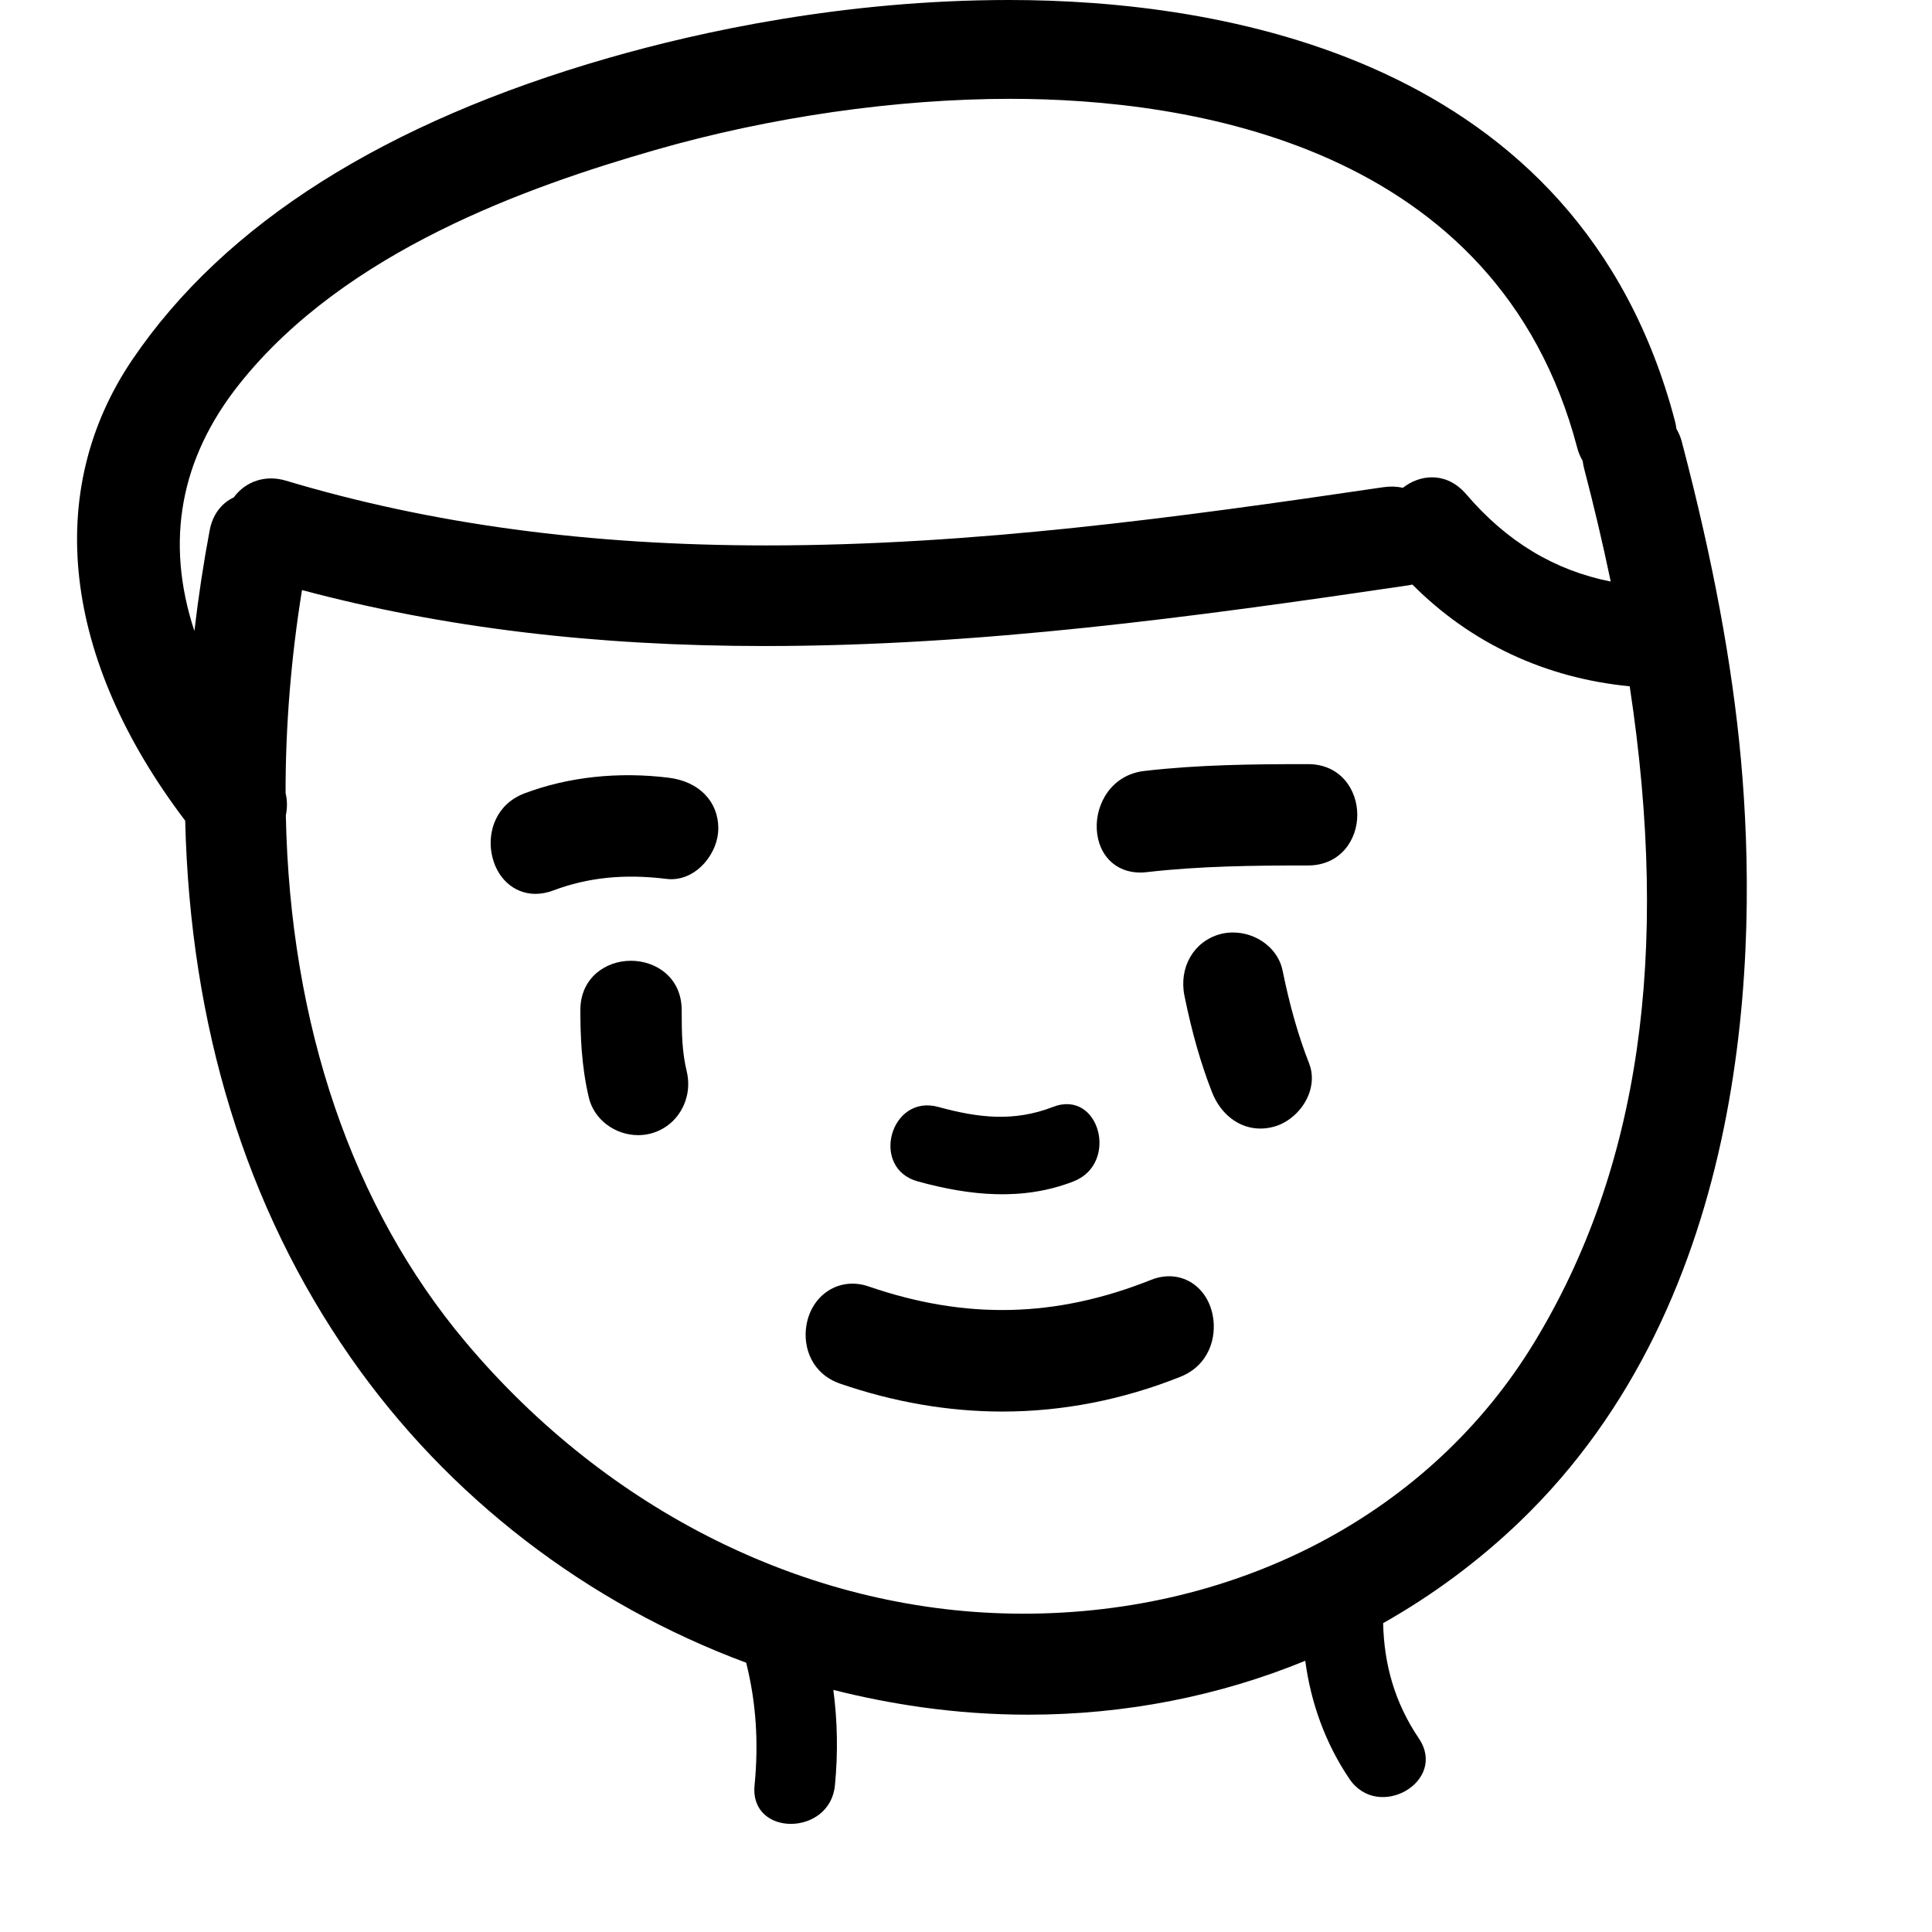
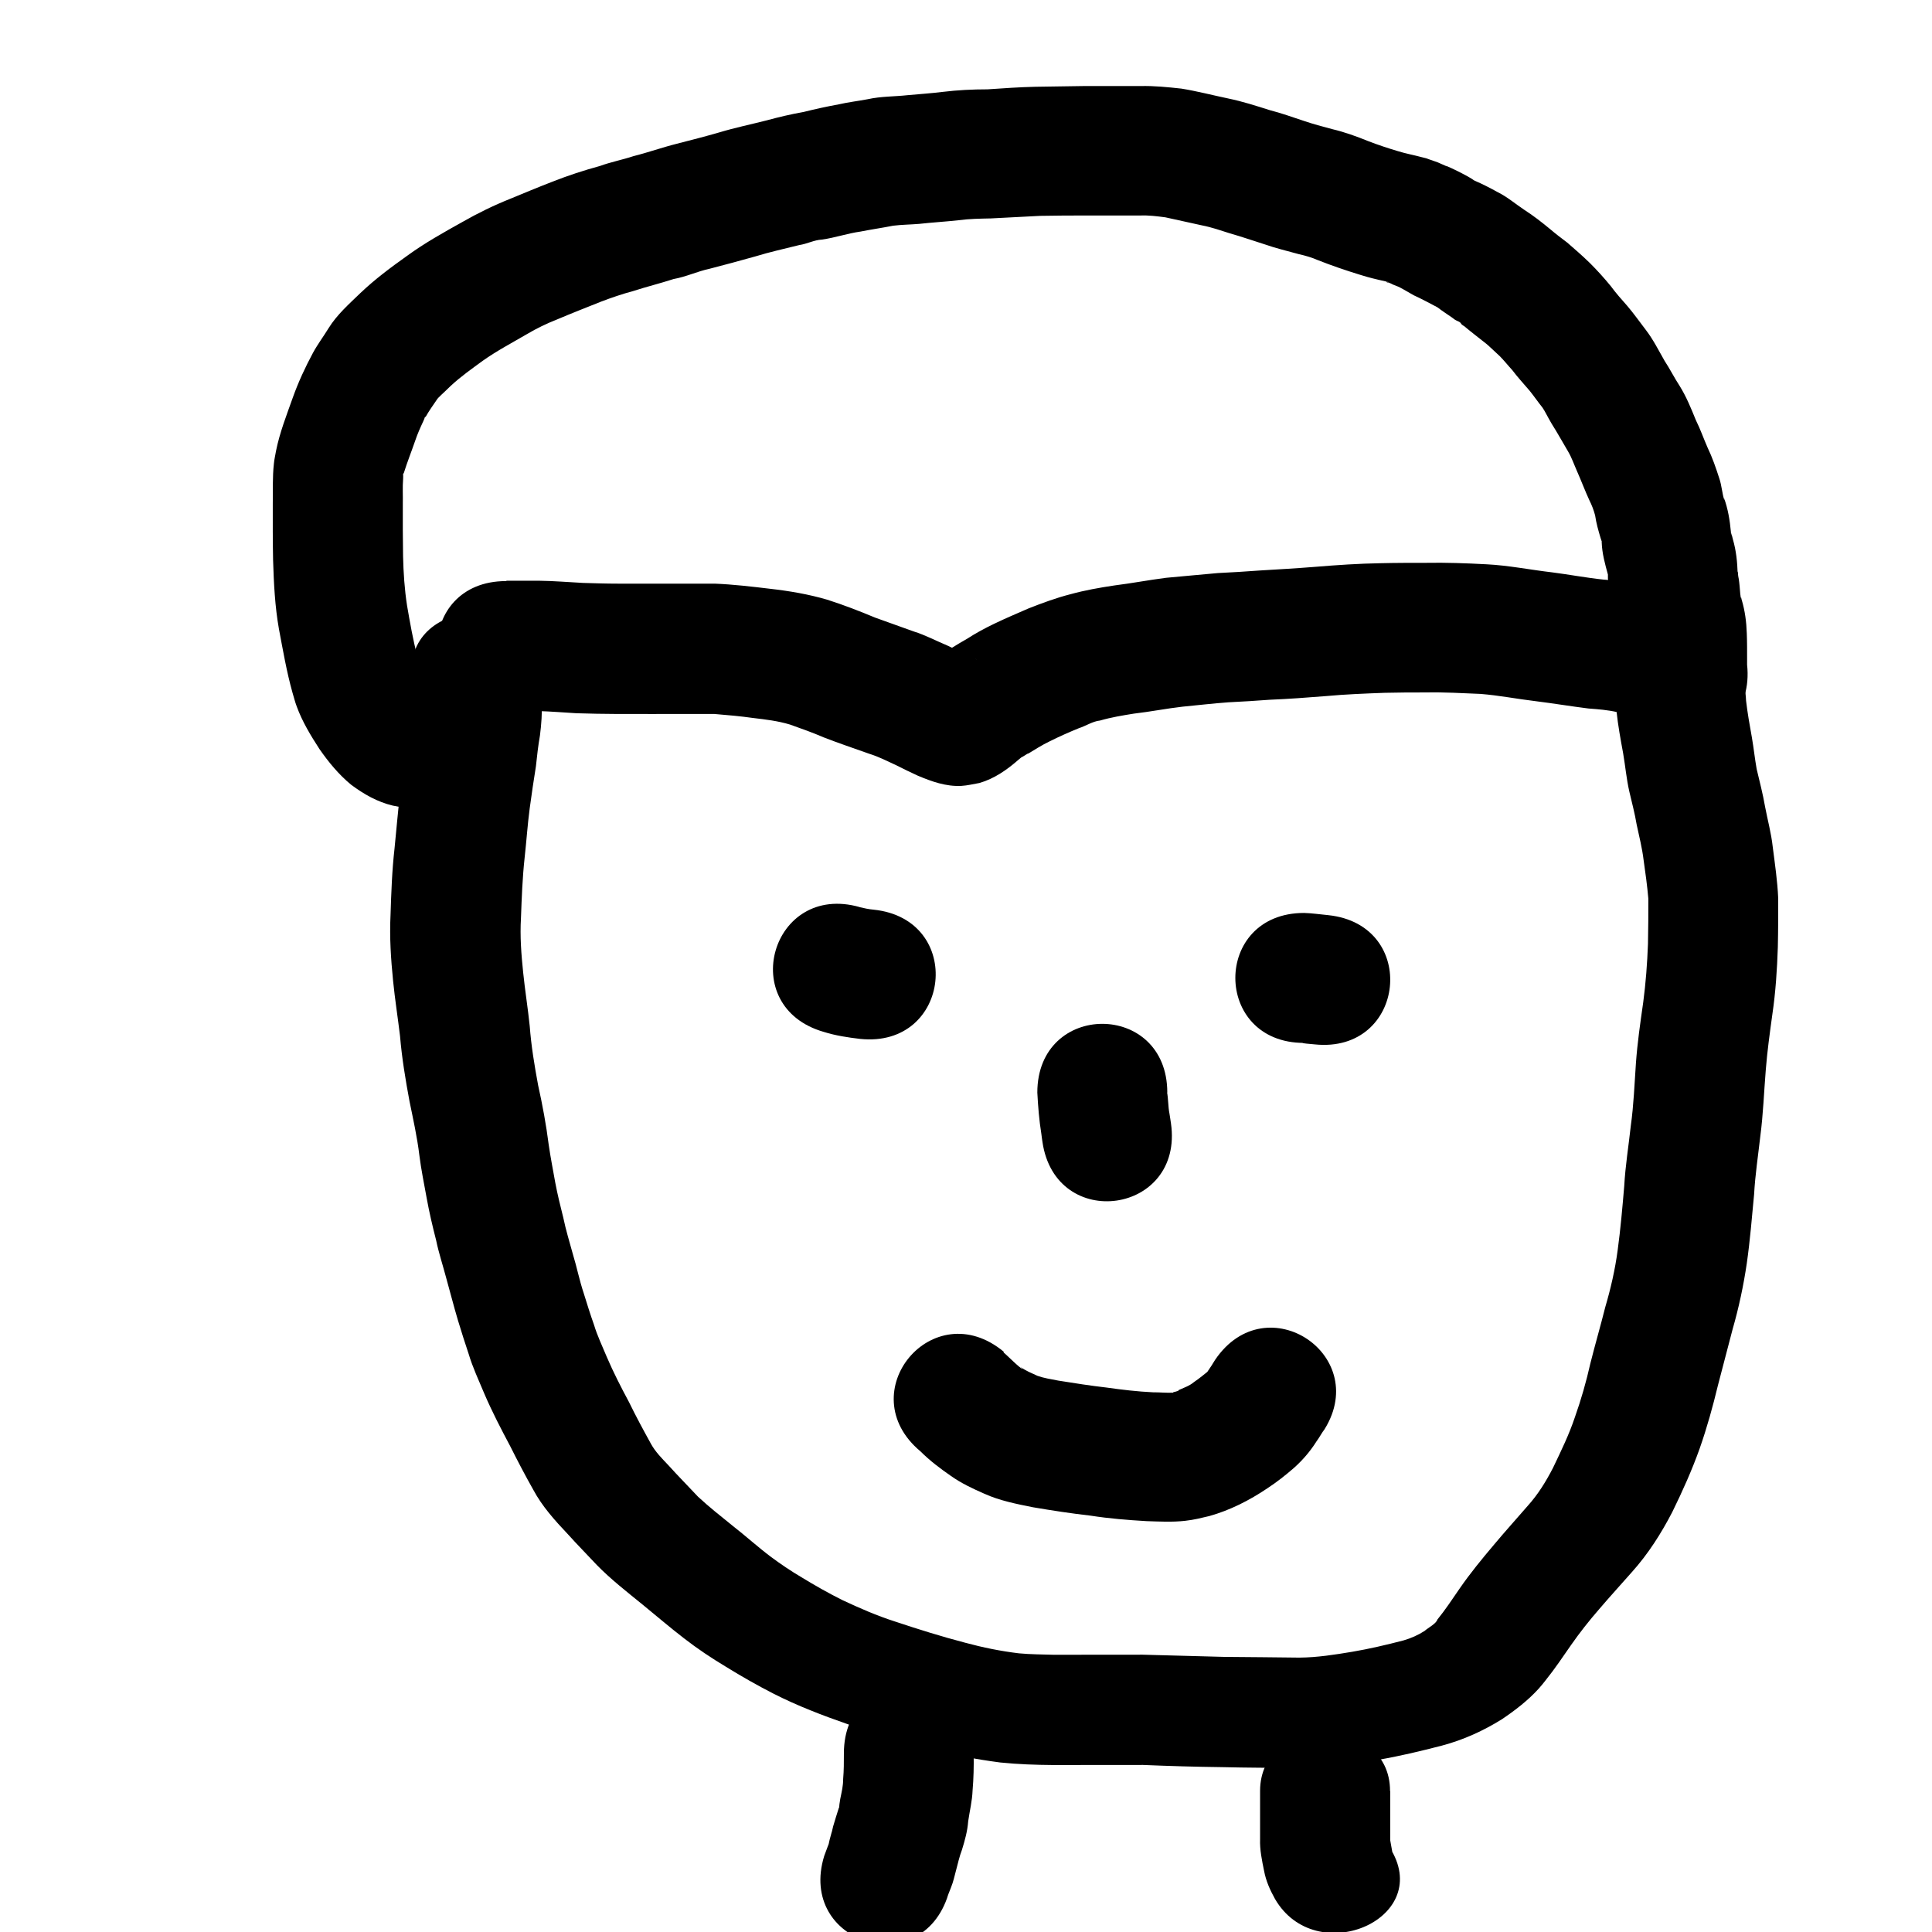
- <svg xmlns="http://www.w3.org/2000/svg" version="1.1" id="Capa_1" x="0px" y="0px" width="20px" height="20px" preserveAspectRatio="xMidYMid meet" viewBox="0 0 20 20">
-   <g transform="scale(0.04 0.04)">
-     <g>
-       <path d="M435.246,114.308c-0.3-1.155-0.757-2.252-1.396-3.344c-0.071-0.625-0.183-1.265-0.355-1.92    C408.617,14.165,314.841,0,261.152,0c-42.581,0-79.874,8.152-103.664,14.995C99.566,31.661,58.125,57.904,34.298,93.008    c-23.112,34.061-18.136,77.541,13.629,119.383c1.3,53.257,15.683,99.955,42.747,138.832    c25.303,36.338,61.316,63.811,102.438,79.09c2.595,10.369,3.24,20.733,2.168,31.742c-1.295,13.351,19.515,13.224,20.799,0    c0.81-8.333,0.666-16.579-0.411-24.709c7.467,1.884,15.054,3.387,22.739,4.469c9.166,1.289,18.479,1.944,27.68,1.944    c25.188,0,49.465-4.829,71.712-13.949c1.447,10.847,5.164,21.292,11.425,30.56c7.47,11.05,25.497,0.65,17.961-10.491    c-6.261-9.272-8.993-19.164-9.231-29.808c12.735-7.201,24.582-15.945,35.241-26.162c60.26-57.757,61.799-148.459,57.355-197.386    C448.301,171.803,443.293,144.902,435.246,114.308z M60.491,128.727c-3.288,1.559-5.487,4.56-6.23,8.533    c-1.603,8.501-2.923,17.228-3.951,26.045c-7.625-23.176-3.707-44.661,11.7-63.998c27.388-34.363,74.476-50.975,107.521-60.481    c29.707-8.549,62.368-13.249,91.963-13.249c45.939,0,126.086,11.741,146.707,90.373c0.305,1.16,0.762,2.257,1.402,3.344    c0.07,0.625,0.183,1.265,0.355,1.92c2.519,9.602,4.839,19.44,6.896,29.294c-14.625-2.922-26.898-10.336-37.399-22.602    c-3.103-3.615-6.53-4.375-8.866-4.375c-2.63,0-5.261,0.952-7.525,2.704c-1.604-0.337-3.21-0.411-4.951-0.162    c-53.821,7.947-106.525,15.082-159.689,15.082c-46.06,0-86.76-5.482-124.418-16.755C68.748,122.823,63.604,124.514,60.491,128.727    z M397.125,347.323c-26.705,44.016-76.176,70.3-132.353,70.3l-2.88-0.031c-53.021-0.863-104.55-26.466-141.375-70.243    c-29.364-34.896-45.453-82.024-46.545-136.323c0.406-1.998,0.386-3.948-0.066-5.794c-0.018-17.298,1.409-34.952,4.248-52.52    c36.559,9.74,75.761,14.482,119.736,14.482c55.614,0,110.522-7.429,166.557-15.703c0.361-0.051,0.731-0.12,1.087-0.203    c15.077,15.168,34.454,24.232,56.233,26.321C432.315,247.104,424.247,302.637,397.125,347.323z" />
-       <path d="M176.421,261.414c-0.005-8.379-6.604-12.766-13.114-12.766c-3.375,0-6.543,1.127-8.925,3.168    c-2.734,2.356-4.184,5.678-4.184,9.598c0,6.256,0.249,14.482,2.199,22.663c1.335,5.621,6.713,9.698,12.781,9.698    c1.15,0,2.277-0.152,3.364-0.451c6.837-1.879,10.875-8.928,9.184-16.036C176.515,272.174,176.421,267.69,176.421,261.414z" />
-       <path d="M331.914,251.101c-1.127-5.57-6.647-9.775-12.848-9.775c-1.143,0-2.259,0.152-3.32,0.437    c-6.825,1.879-10.699,8.593-9.207,15.955c1.909,9.42,4.245,17.58,7.135,24.964c2.28,5.789,7.068,9.389,12.513,9.389    c1.162,0,2.351-0.162,3.534-0.492c3.483-0.955,6.723-3.696,8.454-7.149c1.534-3.058,1.752-6.338,0.615-9.232    C335.991,268.03,333.802,260.368,331.914,251.101z" />
-       <path d="M173.103,201.28c-13.061-1.622-26.009-0.229-37.313,4.024c-7.368,2.772-9.615,9.816-8.564,15.569    c1.142,6.259,5.697,10.46,11.352,10.46c1.5,0,3.062-0.302,4.631-0.889c8.945-3.364,18.377-4.332,29.259-2.986    c0.417,0.054,0.833,0.079,1.239,0.079c3.245,0,6.353-1.544,8.757-4.347c2.184-2.552,3.436-5.761,3.436-8.818    C185.894,207.384,180.877,202.248,173.103,201.28z" />
-       <path d="M338.504,197.754c-14.279,0-28.273,0.142-42.35,1.767c-8.506,0.985-12.686,8.539-12.305,15.153    c0.381,6.662,4.891,11.139,11.218,11.139c0.543,0,1.102-0.031,1.686-0.1c13.787-1.589,27.619-1.731,41.746-1.731    c8.379,0,12.771-6.599,12.767-13.114C351.271,204.348,346.883,197.754,338.504,197.754z" />
-       <path d="M297.958,331.206c-24.674,9.846-47.982,10.39-73.189,1.716c-7.551-2.59-14.746,2.133-16.071,10.075    c-0.958,5.697,1.398,12.573,8.782,15.111c13.888,4.773,27.997,7.201,41.937,7.201c0,0,0,0,0.005,0    c15.584,0,31.077-3.026,46.042-8.988c7.343-2.93,9.506-10.085,8.394-15.879C312.369,332.602,305.305,328.307,297.958,331.206z" />
-       <path d="M237.524,305.75c13.396,3.682,27.071,5.134,40.294,0c11.878-4.616,6.718-23.953-5.316-19.276    c-10.131,3.936-19.398,2.818-29.663,0C230.384,283.057,225.106,302.343,237.524,305.75z" />
-     </g>
+ <svg xmlns="http://www.w3.org/2000/svg" version="1.1" viewBox="0 0 5.292 5.292" height="20" width="20">
+   <g transform="translate(0,-291.7083)">
+     <path d="m 2.354,294.193 c 0.013,0.003 0.026,0.006 0.039,0.007 0.25,0.026 0.213,0.38 -0.037,0.354 v 0 c -0.034,-0.004 -0.067,-0.009 -0.099,-0.019 -0.242,-0.069 -0.144,-0.411 0.098,-0.342 z" />
+     <path d="m 3.572,294.209 c 0.022,5.7e-4 0.044,0.004 0.066,0.006 0.25,0.026 0.213,0.38 -0.037,0.354 v 0 c -0.003,-2.9e-4 -0.048,-0.004 -0.029,-0.004 -0.251,0 -0.251,-0.356 0,-0.356 z" />
+     <path d="m 3.196,294.701 c 1.265e-4,-9.3e-4 2e-4,-0.004 3.704e-4,-0.003 0.004,0.02 0.003,0.041 0.007,0.061 0.003,0.017 0.001,0.008 0.004,0.026 0.036,0.249 -0.316,0.299 -0.352,0.051 v 0 c -0.002,-0.013 -8.202e-4,-0.006 -0.003,-0.022 -0.006,-0.037 -0.009,-0.075 -0.011,-0.113 0,-0.251 0.356,-0.251 0.356,0 z" />
+     <path d="m 2.667,296.512 c 6.006e-4,0.034 -1.514e-4,0.068 -0.003,0.101 -0.001,0.028 -0.008,0.056 -0.012,0.084 -0.002,0.027 -0.009,0.052 -0.017,0.078 -0.006,0.017 -0.004,0.011 -0.01,0.032 2.033e-4,-5.3e-4 7.487e-4,-0.002 6.111e-4,-0.002 -0.004,0.017 -0.009,0.033 -0.013,0.05 -0.004,0.016 -0.011,0.031 -0.017,0.047 -7.144e-4,0.002 0.002,-0.003 0.002,-0.005 -0.074,0.24 -0.414,0.136 -0.34,-0.105 v 0 c 4.683e-4,-10e-4 0.023,-0.063 0.01,-0.024 -8.89e-4,0.003 0.001,-0.005 0.002,-0.008 -0.002,0.01 -1.323e-4,4e-4 0.003,-0.013 2.226e-4,-9.5e-4 0.005,-0.019 0.006,-0.022 3.757e-4,-10e-4 -8.149e-4,0.004 -5.477e-4,0.003 0.001,-0.006 0.003,-0.011 0.004,-0.017 0.007,-0.024 0.008,-0.026 0.016,-0.052 -0.001,0.005 -0.002,0.01 -0.003,0.015 -0.001,0.004 0.002,-0.018 0.003,-0.013 1.935e-4,0.002 -8.043e-4,0.009 -5.371e-4,0.007 0.004,-0.036 -7.25e-4,1.7e-4 0.004,-0.032 0.004,-0.02 0.008,-0.035 0.008,-0.055 0.002,-0.023 0.002,-0.046 0.002,-0.07 0,-0.251 0.356,-0.251 0.356,0 z" />
+     <path d="m 3.808,296.615 c 0,0.024 0,0.049 0,0.073 0,0.02 0,0.039 0,0.059 0,0.003 -1.508e-4,0.006 0,0.009 9.85e-5,0.002 -0.001,-0.008 1.575e-4,-0.006 3.175e-4,3e-4 0.004,0.024 0.005,0.028 7.938e-4,0.003 0.001,0.008 0.002,0.011 3.44e-4,0.002 -0.002,-0.003 -6.35e-4,-0.004 0.001,-8.3e-4 0.002,0.005 0.001,0.003 -0.006,-0.014 -0.007,-0.016 -0.004,-0.011 0.111,0.191 -0.208,0.324 -0.319,0.133 v 0 c -0.014,-0.025 -0.025,-0.05 -0.03,-0.077 -0.006,-0.029 -0.012,-0.058 -0.011,-0.087 0,-0.02 0,-0.039 0,-0.059 0,-0.024 0,-0.049 0,-0.073 0,-0.213 0.356,-0.213 0.356,0 z" />
+     <path d="m 1.484,293.548 c 0,0.028 0,0.055 0,0.083 0.001,0.031 -10e-4,0.061 -0.005,0.092 -0.005,0.028 -0.008,0.056 -0.011,0.084 -0.006,0.038 -0.012,0.077 -0.017,0.115 -0.006,0.045 -0.009,0.091 -0.014,0.136 -0.006,0.055 -0.008,0.11 -0.01,0.165 -0.003,0.05 8.414e-4,0.099 0.006,0.149 0.005,0.049 0.013,0.098 0.018,0.147 0.004,0.054 0.013,0.108 0.023,0.162 0.012,0.054 0.022,0.108 0.029,0.163 0.005,0.035 0.012,0.07 0.018,0.104 0.006,0.032 0.014,0.064 0.022,0.096 0.007,0.034 0.017,0.066 0.026,0.099 0.011,0.036 0.018,0.072 0.03,0.108 0.009,0.029 0.018,0.058 0.028,0.086 0.009,0.03 0.023,0.059 0.035,0.088 0.018,0.042 0.039,0.083 0.061,0.124 0.019,0.039 0.039,0.076 0.06,0.114 0.012,0.022 0.03,0.04 0.048,0.059 0.026,0.029 0.054,0.057 0.081,0.086 0.03,0.028 0.062,0.053 0.094,0.079 0.036,0.028 0.07,0.059 0.106,0.086 0.027,0.02 0.055,0.039 0.084,0.056 0.036,0.022 0.073,0.043 0.111,0.062 0.047,0.022 0.095,0.043 0.145,0.059 0.063,0.021 0.127,0.041 0.192,0.058 0.048,0.013 0.097,0.023 0.147,0.029 0.032,0.003 0.065,0.003 0.097,0.004 0.034,6e-5 0.068,-1e-4 0.102,-1.7e-4 0.047,-8e-5 0.093,-9e-5 0.14,-10e-5 0.074,0.002 0.148,0.004 0.223,0.006 0.069,8.5e-4 0.137,8.5e-4 0.206,0.002 0.049,-3.5e-4 0.097,-0.008 0.145,-0.016 0.047,-0.008 0.094,-0.019 0.14,-0.031 0.021,-0.006 0.041,-0.015 0.058,-0.026 0.01,-0.009 0.032,-0.02 0.035,-0.031 0.022,-0.027 0.041,-0.056 0.061,-0.085 0.029,-0.042 0.061,-0.081 0.094,-0.12 0.03,-0.036 0.061,-0.07 0.092,-0.106 0.029,-0.032 0.051,-0.068 0.07,-0.105 0.022,-0.046 0.044,-0.091 0.06,-0.139 0.017,-0.048 0.031,-0.097 0.042,-0.146 0.013,-0.052 0.028,-0.103 0.041,-0.155 0.015,-0.051 0.027,-0.103 0.034,-0.156 0.008,-0.059 0.013,-0.117 0.018,-0.176 0.003,-0.055 0.012,-0.11 0.018,-0.165 0.008,-0.057 0.01,-0.114 0.014,-0.171 0.004,-0.056 0.012,-0.111 0.02,-0.167 0.007,-0.053 0.011,-0.106 0.013,-0.16 0.001,-0.041 0.001,-0.083 0.001,-0.124 -0.003,-0.035 -0.008,-0.071 -0.013,-0.106 -0.004,-0.033 -0.012,-0.064 -0.019,-0.097 -0.005,-0.03 -0.013,-0.06 -0.02,-0.09 -0.008,-0.035 -0.011,-0.07 -0.017,-0.105 -0.007,-0.038 -0.014,-0.076 -0.018,-0.114 -9.26e-4,-0.023 -0.005,-0.046 -0.008,-0.07 -4.498e-4,-0.004 -8.995e-4,-0.008 -0.001,-0.012 -0.024,-0.212 0.329,-0.242 0.354,-0.029 v 0 c 2.423e-4,0.003 4.762e-4,0.004 7.144e-4,0.007 0.003,0.025 0.008,0.049 0.009,0.074 0.004,0.034 0.01,0.068 0.016,0.101 0.005,0.029 0.008,0.058 0.013,0.086 0.008,0.034 0.017,0.068 0.023,0.103 0.007,0.037 0.017,0.073 0.021,0.11 0.006,0.047 0.013,0.094 0.015,0.141 6.9e-6,0.045 6.43e-5,0.089 -0.001,0.134 -0.002,0.061 -0.006,0.123 -0.015,0.184 -0.007,0.051 -0.014,0.101 -0.018,0.152 -0.005,0.061 -0.007,0.121 -0.015,0.182 -0.006,0.053 -0.014,0.105 -0.017,0.159 -0.006,0.063 -0.011,0.126 -0.02,0.189 -0.009,0.061 -0.022,0.122 -0.039,0.181 -0.013,0.051 -0.027,0.102 -0.04,0.153 -0.014,0.058 -0.03,0.116 -0.05,0.173 -0.021,0.059 -0.047,0.117 -0.075,0.174 -0.03,0.058 -0.066,0.115 -0.111,0.165 -0.03,0.034 -0.061,0.068 -0.09,0.102 -0.027,0.031 -0.053,0.064 -0.076,0.097 -0.023,0.033 -0.045,0.066 -0.07,0.097 -0.006,0.008 -0.012,0.015 -0.019,0.023 -0.029,0.032 -0.064,0.059 -0.101,0.084 -0.05,0.031 -0.104,0.056 -0.164,0.072 -0.058,0.015 -0.116,0.029 -0.175,0.039 -0.071,0.012 -0.143,0.022 -0.216,0.022 -0.071,-10e-5 -0.141,-2.5e-4 -0.212,-0.002 -0.072,-8.5e-4 -0.144,-0.003 -0.216,-0.006 -0.046,10e-6 -0.093,2e-5 -0.139,10e-5 -0.035,8e-5 -0.071,2.5e-4 -0.106,1.5e-4 -0.049,-3.8e-4 -0.097,-0.002 -0.146,-0.007 -0.069,-0.009 -0.137,-0.022 -0.203,-0.04 -0.073,-0.019 -0.144,-0.041 -0.215,-0.065 -0.069,-0.024 -0.137,-0.05 -0.202,-0.083 -0.045,-0.023 -0.089,-0.048 -0.131,-0.074 -0.04,-0.024 -0.079,-0.05 -0.115,-0.078 -0.039,-0.03 -0.075,-0.061 -0.113,-0.092 -0.043,-0.035 -0.088,-0.07 -0.126,-0.109 -0.026,-0.028 -0.053,-0.055 -0.079,-0.084 -0.036,-0.038 -0.071,-0.077 -0.095,-0.122 -0.022,-0.039 -0.043,-0.079 -0.063,-0.119 -0.025,-0.047 -0.05,-0.095 -0.071,-0.144 -0.015,-0.036 -0.032,-0.072 -0.043,-0.109 -0.01,-0.03 -0.02,-0.061 -0.029,-0.091 -0.012,-0.04 -0.022,-0.08 -0.033,-0.119 -0.009,-0.034 -0.02,-0.067 -0.027,-0.101 -0.01,-0.039 -0.019,-0.077 -0.026,-0.116 -0.007,-0.039 -0.015,-0.077 -0.02,-0.117 -0.006,-0.05 -0.017,-0.099 -0.027,-0.148 -0.011,-0.059 -0.021,-0.119 -0.026,-0.179 -0.006,-0.05 -0.014,-0.101 -0.019,-0.151 -0.006,-0.06 -0.01,-0.12 -0.007,-0.18 0.002,-0.061 0.004,-0.122 0.011,-0.183 0.005,-0.05 0.009,-0.099 0.015,-0.149 0.005,-0.037 0.012,-0.075 0.017,-0.112 0.004,-0.027 0.007,-0.053 0.011,-0.08 0.002,-0.02 0.004,-0.041 0.003,-0.061 0,-0.028 0,-0.055 0,-0.083 0,-0.213 0.356,-0.213 0.356,0 z" />
+     <path d="m 1.388,293.299 c 0.029,0 0.058,0 0.088,0 0.041,4.5e-4 0.081,0.004 0.121,0.006 0.032,10e-4 0.064,0.002 0.096,0.002 0.031,1.2e-4 0.061,6e-5 0.092,5e-5 0.031,-2e-5 0.062,-3e-5 0.092,-3e-5 0.027,-1e-5 0.054,-1e-5 0.081,-1e-5 0.05,0.002 0.101,0.008 0.151,0.014 0.053,0.006 0.106,0.015 0.157,0.03 0.044,0.014 0.088,0.031 0.131,0.049 0.035,0.013 0.071,0.025 0.106,0.038 0.032,0.01 0.062,0.026 0.093,0.039 0.022,0.01 0.043,0.022 0.065,0.032 0.006,10e-4 -1.53e-5,-10e-5 0.015,0.006 0.002,8.9e-4 -0.004,-0.002 -0.007,-0.003 -0.003,-10e-4 -0.006,-0.002 -0.009,-0.003 -0.036,-0.006 -0.028,-0.004 -0.067,-10e-6 -0.032,0.008 -0.061,0.032 -0.026,0.003 0.025,-0.021 0.054,-0.038 0.082,-0.054 0.023,-0.015 0.049,-0.029 0.074,-0.041 0.031,-0.015 0.062,-0.028 0.094,-0.042 0.038,-0.015 0.076,-0.029 0.115,-0.039 0.04,-0.011 0.08,-0.018 0.12,-0.024 0.048,-0.006 0.095,-0.015 0.142,-0.021 0.047,-0.004 0.094,-0.009 0.142,-0.013 0.038,-0.002 0.076,-0.004 0.114,-0.007 0.051,-0.003 0.102,-0.006 0.152,-0.01 0.06,-0.005 0.12,-0.009 0.18,-0.01 0.041,-0.001 0.082,-0.001 0.123,-0.001 0.056,-10e-4 0.111,0.001 0.167,0.004 0.06,0.003 0.119,0.015 0.179,0.022 0.047,0.006 0.094,0.015 0.142,0.02 0.037,0.002 0.074,0.007 0.11,0.015 0.028,0.005 0.056,0.013 0.083,0.021 0.237,0.084 0.118,0.419 -0.119,0.335 v 0 c 0.003,8.6e-4 0.014,0.003 0.01,0.003 -0.017,-0.003 -0.029,-0.008 -0.047,-0.011 -0.026,-0.006 -0.052,-0.008 -0.079,-0.01 -0.048,-0.006 -0.096,-0.014 -0.144,-0.02 -0.051,-0.006 -0.101,-0.016 -0.152,-0.02 -0.05,-0.002 -0.099,-0.005 -0.149,-0.004 -0.038,10e-6 -0.075,0 -0.113,10e-4 -0.054,0.002 -0.107,0.004 -0.161,0.009 -0.051,0.004 -0.103,0.008 -0.154,0.01 -0.038,0.003 -0.075,0.005 -0.113,0.007 -0.042,0.003 -0.084,0.008 -0.126,0.012 -0.044,0.005 -0.089,0.014 -0.133,0.019 -0.031,0.005 -0.062,0.01 -0.093,0.019 -0.02,0.002 -0.039,0.015 -0.058,0.021 -0.027,0.011 -0.054,0.023 -0.08,0.036 -0.021,0.01 -0.041,0.023 -0.061,0.035 0.006,-0.005 0.002,-0.002 -0.011,0.006 -0.022,0.013 0.022,-0.019 -0.008,0.005 -0.002,0.002 -0.004,0.003 -0.006,0.005 -0.031,0.027 -0.065,0.051 -0.106,0.063 -0.017,0.003 -0.033,0.007 -0.05,0.008 -0.042,0.002 -0.081,-0.012 -0.119,-0.028 -0.02,-0.009 -0.04,-0.019 -0.06,-0.029 -0.024,-0.011 -0.047,-0.023 -0.073,-0.031 -0.042,-0.015 -0.084,-0.029 -0.125,-0.045 -0.03,-0.013 -0.061,-0.024 -0.092,-0.035 -0.033,-0.01 -0.067,-0.014 -0.101,-0.018 -0.035,-0.005 -0.07,-0.008 -0.106,-0.011 -0.027,0 -0.054,-10e-6 -0.081,0 -0.031,0 -0.062,1e-5 -0.092,3e-5 -0.031,2e-5 -0.063,8e-5 -0.094,-5e-5 -0.037,-2.4e-4 -0.074,-7.5e-4 -0.111,-0.002 -0.035,-0.002 -0.07,-0.005 -0.105,-0.006 -0.029,0 -0.058,0 -0.088,0 -0.251,0 -0.251,-0.356 0,-0.356 z" />
+     <path d="m 1.191,293.928 c -0.039,2.9e-4 -0.077,-0.005 -0.115,-0.013 -0.042,-0.01 -0.079,-0.031 -0.114,-0.057 -0.034,-0.028 -0.062,-0.062 -0.087,-0.098 -0.024,-0.037 -0.047,-0.075 -0.062,-0.116 -0.005,-0.013 -0.008,-0.026 -0.012,-0.039 -0.016,-0.057 -0.026,-0.116 -0.037,-0.174 -0.011,-0.062 -0.014,-0.125 -0.016,-0.189 -0.001,-0.051 -9.1667e-4,-0.102 -8.3862e-4,-0.153 6.3222e-4,-0.037 -0.001,-0.074 0.003,-0.11 0.001,-0.012 0.004,-0.024 0.006,-0.036 0.01,-0.05 0.029,-0.098 0.046,-0.146 0.015,-0.042 0.034,-0.083 0.055,-0.122 0.013,-0.024 0.029,-0.045 0.043,-0.068 0.023,-0.037 0.056,-0.066 0.087,-0.096 0.04,-0.038 0.083,-0.07 0.128,-0.102 0.048,-0.035 0.1,-0.064 0.152,-0.093 0.042,-0.024 0.085,-0.045 0.13,-0.063 0.039,-0.016 0.077,-0.032 0.116,-0.047 0.043,-0.017 0.086,-0.031 0.13,-0.043 0.03,-0.011 0.062,-0.017 0.092,-0.027 0.04,-0.01 0.079,-0.024 0.119,-0.034 0.039,-0.01 0.078,-0.02 0.116,-0.031 0.043,-0.013 0.087,-0.022 0.13,-0.033 0.033,-0.009 0.067,-0.017 0.101,-0.023 0.032,-0.008 0.064,-0.015 0.097,-0.021 0.026,-0.006 0.053,-0.009 0.079,-0.014 0.036,-0.008 0.073,-0.007 0.109,-0.011 0.032,-0.003 0.064,-0.005 0.096,-0.009 0.041,-0.005 0.082,-0.007 0.123,-0.007 0.044,-0.003 0.087,-0.006 0.131,-0.007 0.044,-10e-4 0.088,-10e-4 0.133,-0.002 0.029,-4e-5 0.059,0 0.088,2e-5 0.022,2e-5 0.044,2e-5 0.066,2e-5 0.038,-10e-4 0.076,0.003 0.113,0.007 0.043,0.007 0.085,0.018 0.128,0.027 0.039,0.008 0.076,0.02 0.114,0.032 0.031,0.008 0.062,0.019 0.092,0.029 0.026,0.009 0.053,0.016 0.079,0.023 0.034,0.008 0.067,0.02 0.099,0.033 0.026,0.01 0.053,0.019 0.08,0.027 0.022,0.007 0.045,0.011 0.067,0.017 0.004,10e-4 0.008,0.002 0.012,0.003 0.01,0.004 0.021,0.007 0.031,0.011 0.023,0.01 0.031,0.014 0.022,0.009 0.021,0.009 0.041,0.019 0.061,0.03 0.021,0.012 0.011,0.008 0.02,0.012 0.021,0.009 0.042,0.02 0.062,0.031 0.026,0.013 0.048,0.032 0.072,0.048 0.025,0.016 0.048,0.034 0.071,0.053 0.014,0.012 0.031,0.025 0.047,0.037 0.027,0.024 0.034,0.029 0.062,0.056 0.02,0.02 0.039,0.041 0.057,0.063 0.014,0.019 0.029,0.036 0.045,0.054 0.018,0.021 0.034,0.044 0.051,0.066 0.02,0.026 0.035,0.056 0.051,0.084 0.015,0.023 0.027,0.047 0.042,0.07 0.018,0.029 0.031,0.061 0.044,0.093 0.012,0.024 0.021,0.05 0.032,0.075 0.013,0.027 0.023,0.056 0.032,0.084 0.007,0.02 0.008,0.043 0.014,0.06 5.82e-4,0.002 -7.938e-4,-0.004 -0.001,-0.006 0.011,0.03 0.016,0.061 0.019,0.093 0.003,0.044 3.969e-4,0.01 7.673e-4,0.009 8.731e-4,-0.001 5.291e-4,0.003 7.937e-4,0.004 -4.762e-4,-0.003 -0.001,-0.006 -0.001,-0.009 5.24e-5,-0.002 0.001,0.003 0.002,0.005 0.001,0.004 0.002,0.008 0.003,0.012 0.009,0.031 0.012,0.062 0.013,0.094 -1.19e-5,-0.002 -0.001,-0.007 -3.55e-5,-0.006 0.001,0.002 7.409e-4,0.005 0.001,0.008 5.292e-4,0.004 0.001,0.008 0.002,0.012 0.002,0.013 0.003,0.027 0.004,0.04 0.006,0.039 -0.005,-0.018 0.003,0.018 5.027e-4,0.002 -0.002,-0.005 -0.001,-0.007 8.732e-4,-0.002 0.001,0.004 0.002,0.006 0.009,0.03 0.013,0.061 0.014,0.092 9.79e-4,0.025 8.467e-4,0.049 8.467e-4,0.074 4.76e-5,0.002 -1.326e-4,0.037 2.3e-5,0.012 0.026,0.25 -0.328,0.286 -0.354,0.036 v 0 c -0.001,-0.016 -0.002,-0.032 -0.002,-0.048 1.27e-5,-0.019 1.056e-4,-0.037 -3.969e-4,-0.056 -1.6e-4,-0.005 5.557e-4,-0.007 -8.466e-4,-0.011 -0.008,-0.029 -0.015,-0.058 -0.016,-0.088 -0.002,-0.023 -0.006,-0.046 -0.008,-0.069 -1.032e-4,-0.004 -1.14e-4,-0.008 -2.41e-5,-0.011 -0.008,-0.029 -0.016,-0.058 -0.017,-0.088 -1.51e-5,-7.8e-4 -7.673e-4,-0.002 -4.55e-5,-0.002 3.175e-4,-1.2e-4 0.004,0.011 -0.003,-0.01 -0.006,-0.02 -0.012,-0.041 -0.015,-0.062 -0.004,-0.015 -0.009,-0.028 -0.016,-0.042 -0.012,-0.026 -0.022,-0.053 -0.034,-0.08 -0.008,-0.018 -0.014,-0.036 -0.024,-0.053 -0.015,-0.025 -0.029,-0.051 -0.045,-0.076 -0.014,-0.024 -0.017,-0.032 -0.025,-0.044 -0.012,-0.015 -0.023,-0.031 -0.035,-0.046 -0.016,-0.019 -0.033,-0.037 -0.048,-0.057 -0.012,-0.013 -0.023,-0.027 -0.034,-0.038 -0.013,-0.012 -0.034,-0.032 -0.037,-0.034 -0.02,-0.016 -0.04,-0.031 -0.059,-0.047 0.006,0.003 -0.008,-0.004 -0.01,-0.008 -0.003,-0.006 -0.011,-0.007 -0.017,-0.011 -0.003,-0.002 -0.005,-0.004 -0.008,-0.006 -0.013,-0.009 -0.027,-0.018 -0.04,-0.028 -0.021,-0.011 -0.043,-0.023 -0.065,-0.033 -0.018,-0.01 -0.037,-0.022 -0.046,-0.025 -0.005,-0.002 -0.011,-0.004 -0.016,-0.007 -0.003,-0.002 0.014,0.005 0.01,0.004 -0.005,-0.002 -0.01,-0.004 -0.015,-0.006 -0.002,-9e-4 -0.009,-0.001 -0.007,-0.003 7.91e-5,-5e-5 0.016,0.005 0.003,9e-4 0.002,2.3e-4 0.006,0.001 0.005,6.9e-4 -0.021,-0.005 -0.041,-0.009 -0.062,-0.015 -0.007,-0.002 -0.014,-0.004 -0.02,-0.006 -0.039,-0.012 -0.077,-0.025 -0.115,-0.04 -0.016,-0.007 -0.033,-0.012 -0.051,-0.016 -0.032,-0.009 -0.063,-0.016 -0.094,-0.027 -0.032,-0.01 -0.063,-0.021 -0.095,-0.03 -0.025,-0.008 -0.051,-0.017 -0.077,-0.022 -0.033,-0.007 -0.067,-0.015 -0.1,-0.022 -0.023,-0.003 -0.046,-0.006 -0.069,-0.005 -0.022,0 -0.044,-1e-5 -0.066,-3e-5 -0.029,-2e-5 -0.058,-6e-5 -0.087,-2e-5 -0.04,9e-5 -0.081,2.1e-4 -0.121,0.001 -0.045,0.002 -0.09,0.005 -0.135,0.007 -0.03,6.3e-4 -0.059,10e-4 -0.089,0.005 -0.036,0.004 -0.072,0.006 -0.108,0.01 -0.024,0.002 -0.047,0.002 -0.071,0.005 -0.03,0.006 -0.059,0.01 -0.089,0.016 -0.036,0.005 -0.07,0.017 -0.106,0.022 -0.021,0.001 -0.041,0.012 -0.062,0.015 -0.04,0.01 -0.081,0.019 -0.12,0.031 -0.042,0.012 -0.084,0.023 -0.126,0.034 -0.033,0.007 -0.064,0.022 -0.098,0.028 -0.037,0.012 -0.074,0.021 -0.111,0.033 -0.03,0.008 -0.059,0.018 -0.088,0.029 -0.04,0.016 -0.081,0.032 -0.121,0.049 -0.028,0.011 -0.055,0.024 -0.082,0.04 -0.041,0.024 -0.083,0.046 -0.121,0.073 -0.03,0.022 -0.06,0.043 -0.088,0.069 -0.019,0.019 -0.035,0.032 -0.038,0.038 -0.011,0.016 -0.021,0.03 -0.03,0.046 -0.005,0.003 -7.276e-4,1.9e-4 -0.007,0.013 -0.008,0.017 -0.016,0.035 -0.022,0.053 -0.01,0.029 -0.022,0.059 -0.031,0.088 -0.004,0.006 -0.001,0.001 -0.002,0.016 -0.002,0.023 -3.307e-4,0.046 -8.784e-4,0.07 -7.29e-5,0.048 -1.771e-4,0.095 6.906e-4,0.142 0.001,0.045 0.004,0.091 0.011,0.136 0.008,0.046 0.016,0.093 0.028,0.138 4.392e-4,0.018 0.018,0.036 0.026,0.052 0.001,0.002 0.027,0.035 0.01,0.017 0.003,0.002 0.011,0.007 0.008,0.006 -0.004,-10e-4 -0.007,-0.005 -0.011,-0.007 -0.004,-0.003 -0.01,-0.004 -0.014,-0.006 -0.002,-7.1e-4 0.007,0.002 0.005,0.002 -0.003,2.1e-4 -0.005,-0.001 -0.008,-0.002 0.001,3e-4 0.004,3.7e-4 0.003,9.1e-4 -0.001,7.3e-4 -0.006,-4e-4 -0.005,-1.7e-4 0.011,0.002 0.022,0.003 0.033,0.003 0.251,0 0.251,0.356 0,0.356 z" />
+     <path d="m 2.749,295.413 c 0.007,0.005 0.045,0.044 0.052,0.045 0.002,5.8e-4 -0.004,-0.003 -0.005,-0.005 0.015,0.011 0.029,0.016 0.046,0.024 0.017,0.006 0.036,0.009 0.057,0.013 0.044,0.007 0.088,0.014 0.132,0.019 0.042,0.006 0.085,0.011 0.127,0.013 0.019,-1.6e-4 0.037,0.002 0.056,10e-4 3.969e-4,-2e-5 -9.26e-4,-8.2e-4 -5.821e-4,-10e-4 0.001,-8.5e-4 0.003,-0.001 0.004,-0.001 0.003,-10e-4 0.007,-0.002 0.01,-0.003 3.704e-4,-5e-4 5.556e-4,-10e-4 0.001,-0.002 0.015,-0.007 0.029,-0.011 0.042,-0.022 0.015,-0.01 0.029,-0.022 0.043,-0.033 0.005,-0.006 -0.009,0.01 -0.006,0.005 0.002,-0.004 0.006,-0.007 0.009,-0.01 0.001,-0.001 -0.002,0.002 -0.003,0.003 -0.008,0.01 -0.012,0.017 -0.007,0.008 0.044,-0.066 -0.011,0.018 0.022,-0.034 0.141,-0.208 0.435,-0.009 0.294,0.199 v 0 c 0.017,-0.029 -0.031,0.05 -0.01,0.014 -0.018,0.031 -0.041,0.059 -0.068,0.083 -0.023,0.02 -0.047,0.039 -0.073,0.056 -0.049,0.033 -0.102,0.06 -0.159,0.076 -0.026,0.006 -0.04,0.01 -0.066,0.013 -0.035,0.004 -0.071,0.002 -0.106,9e-4 -0.051,-0.003 -0.102,-0.007 -0.153,-0.015 -0.053,-0.006 -0.105,-0.014 -0.158,-0.023 -0.045,-0.009 -0.091,-0.018 -0.133,-0.037 -0.032,-0.014 -0.064,-0.029 -0.092,-0.049 -0.029,-0.02 -0.058,-0.042 -0.083,-0.067 -0.193,-0.161 0.034,-0.434 0.228,-0.273 z" />
  </g>
</svg>
